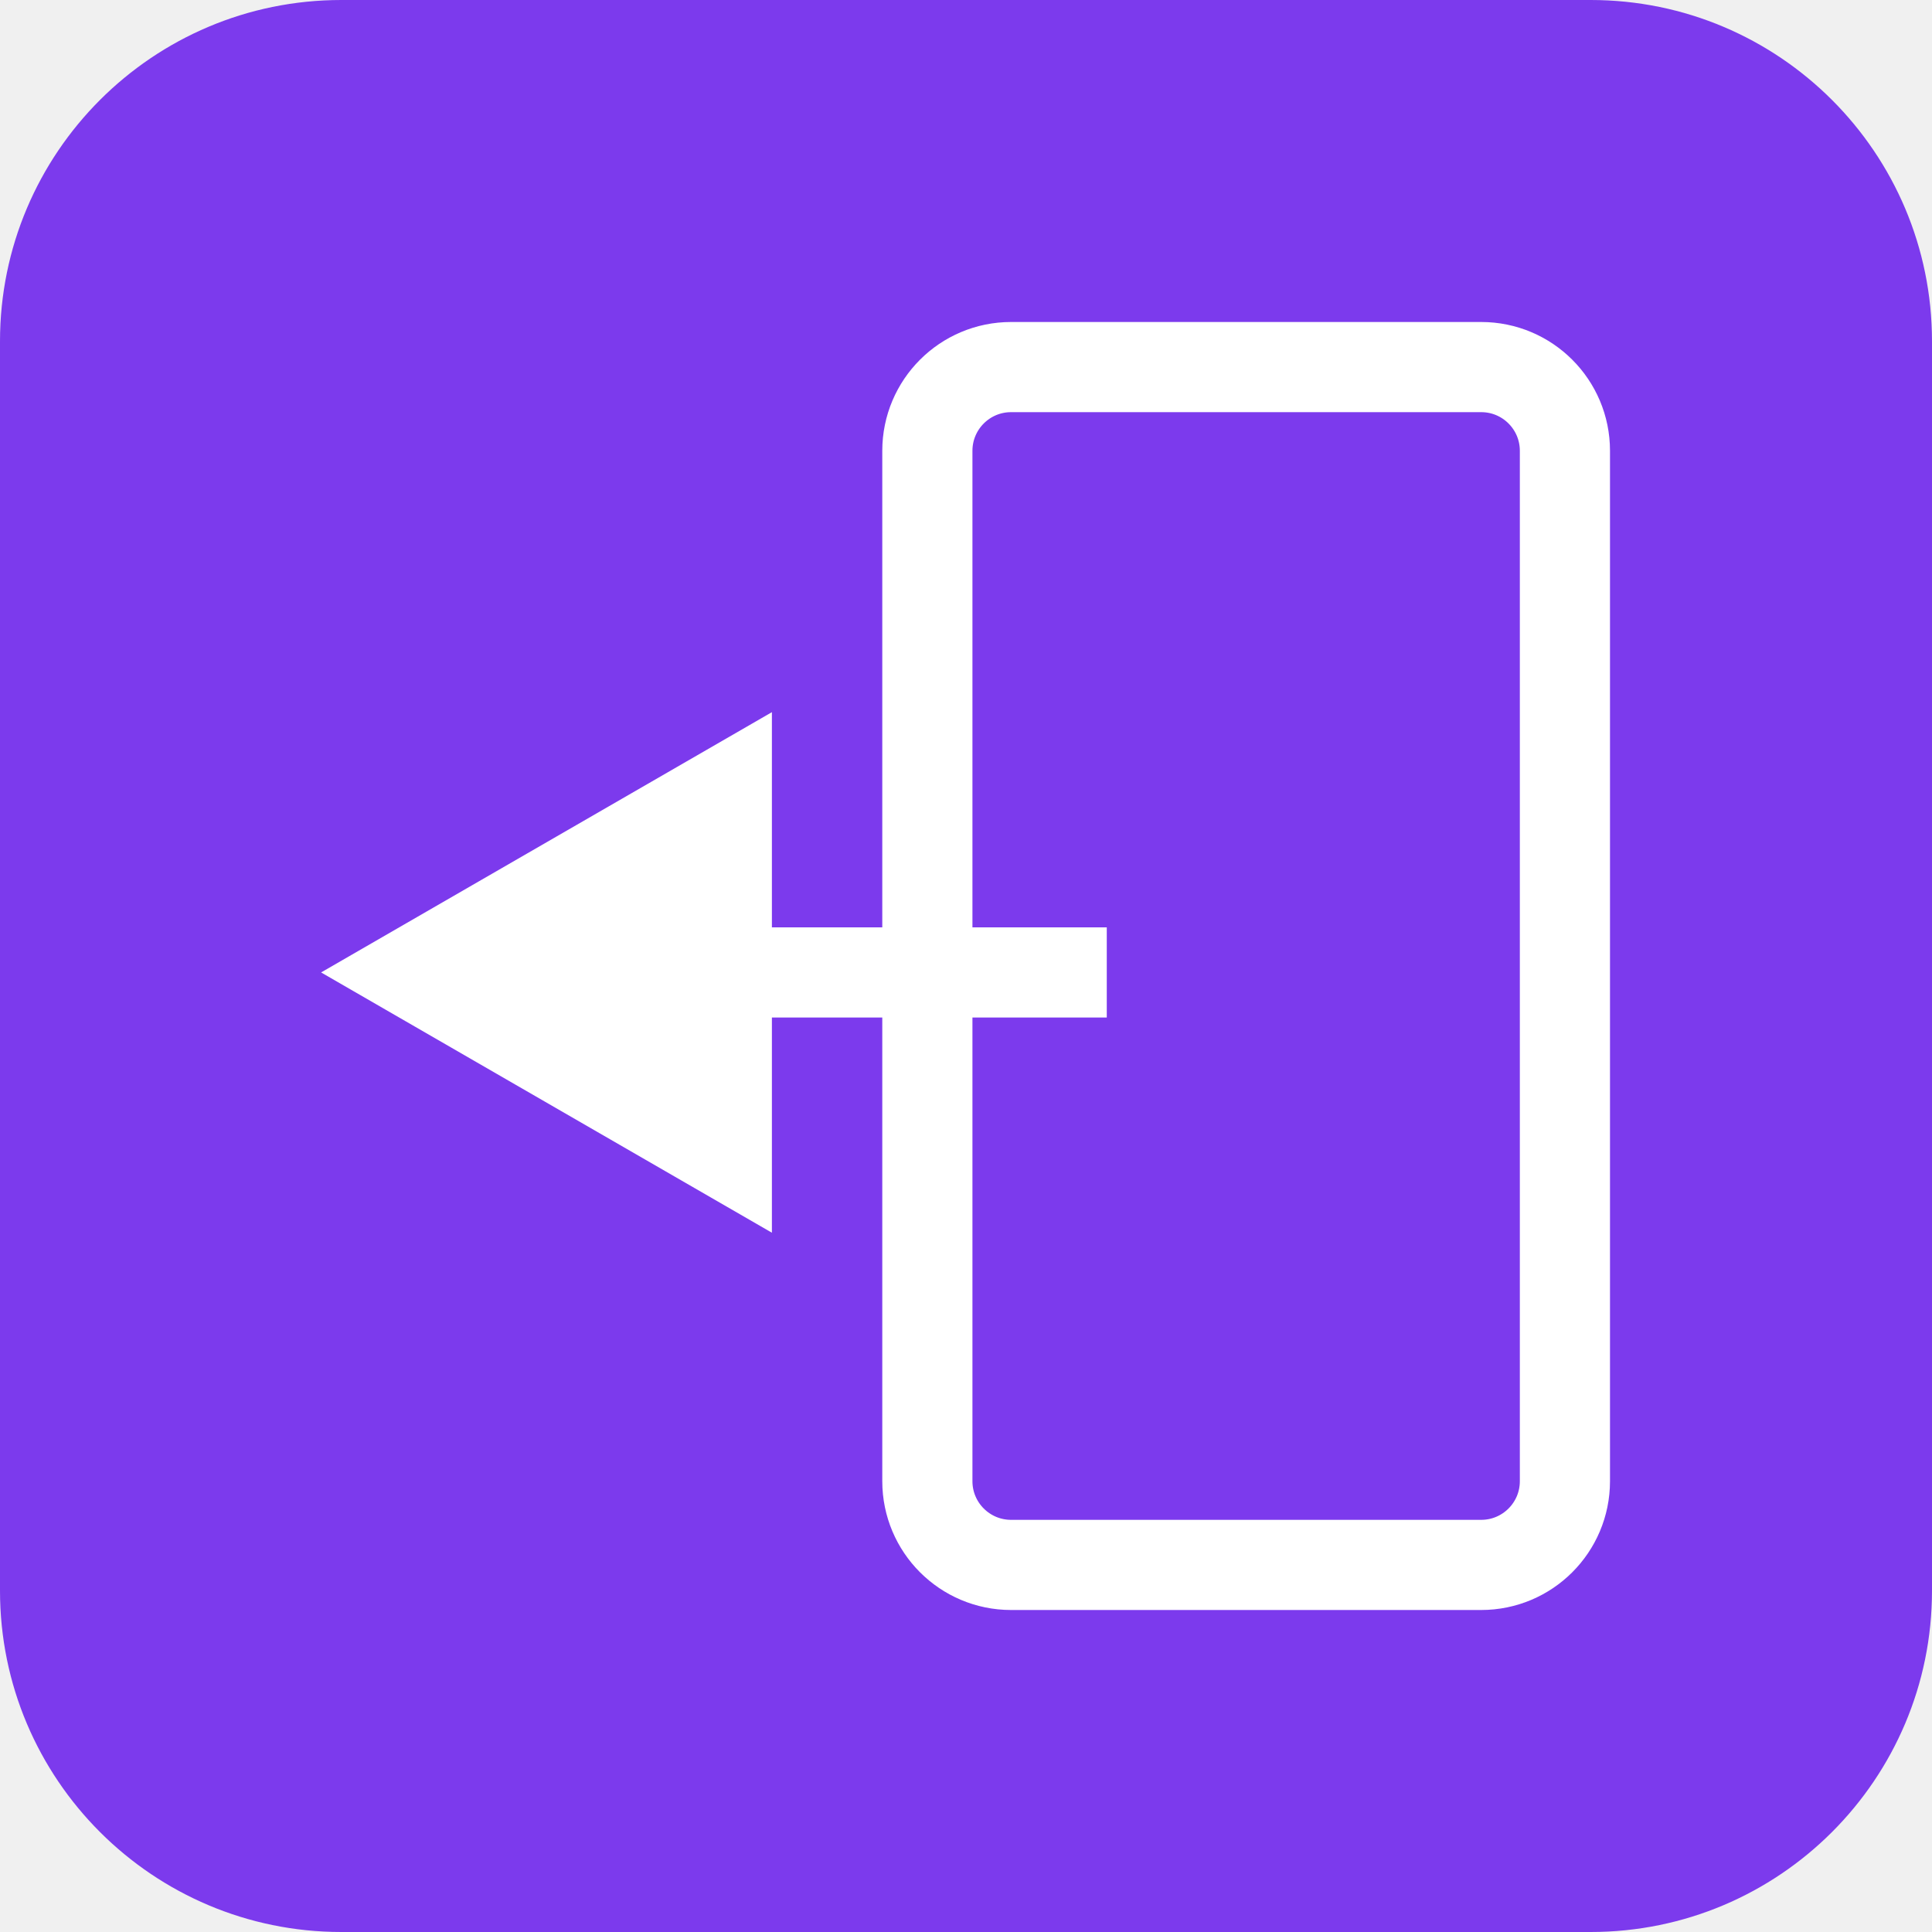
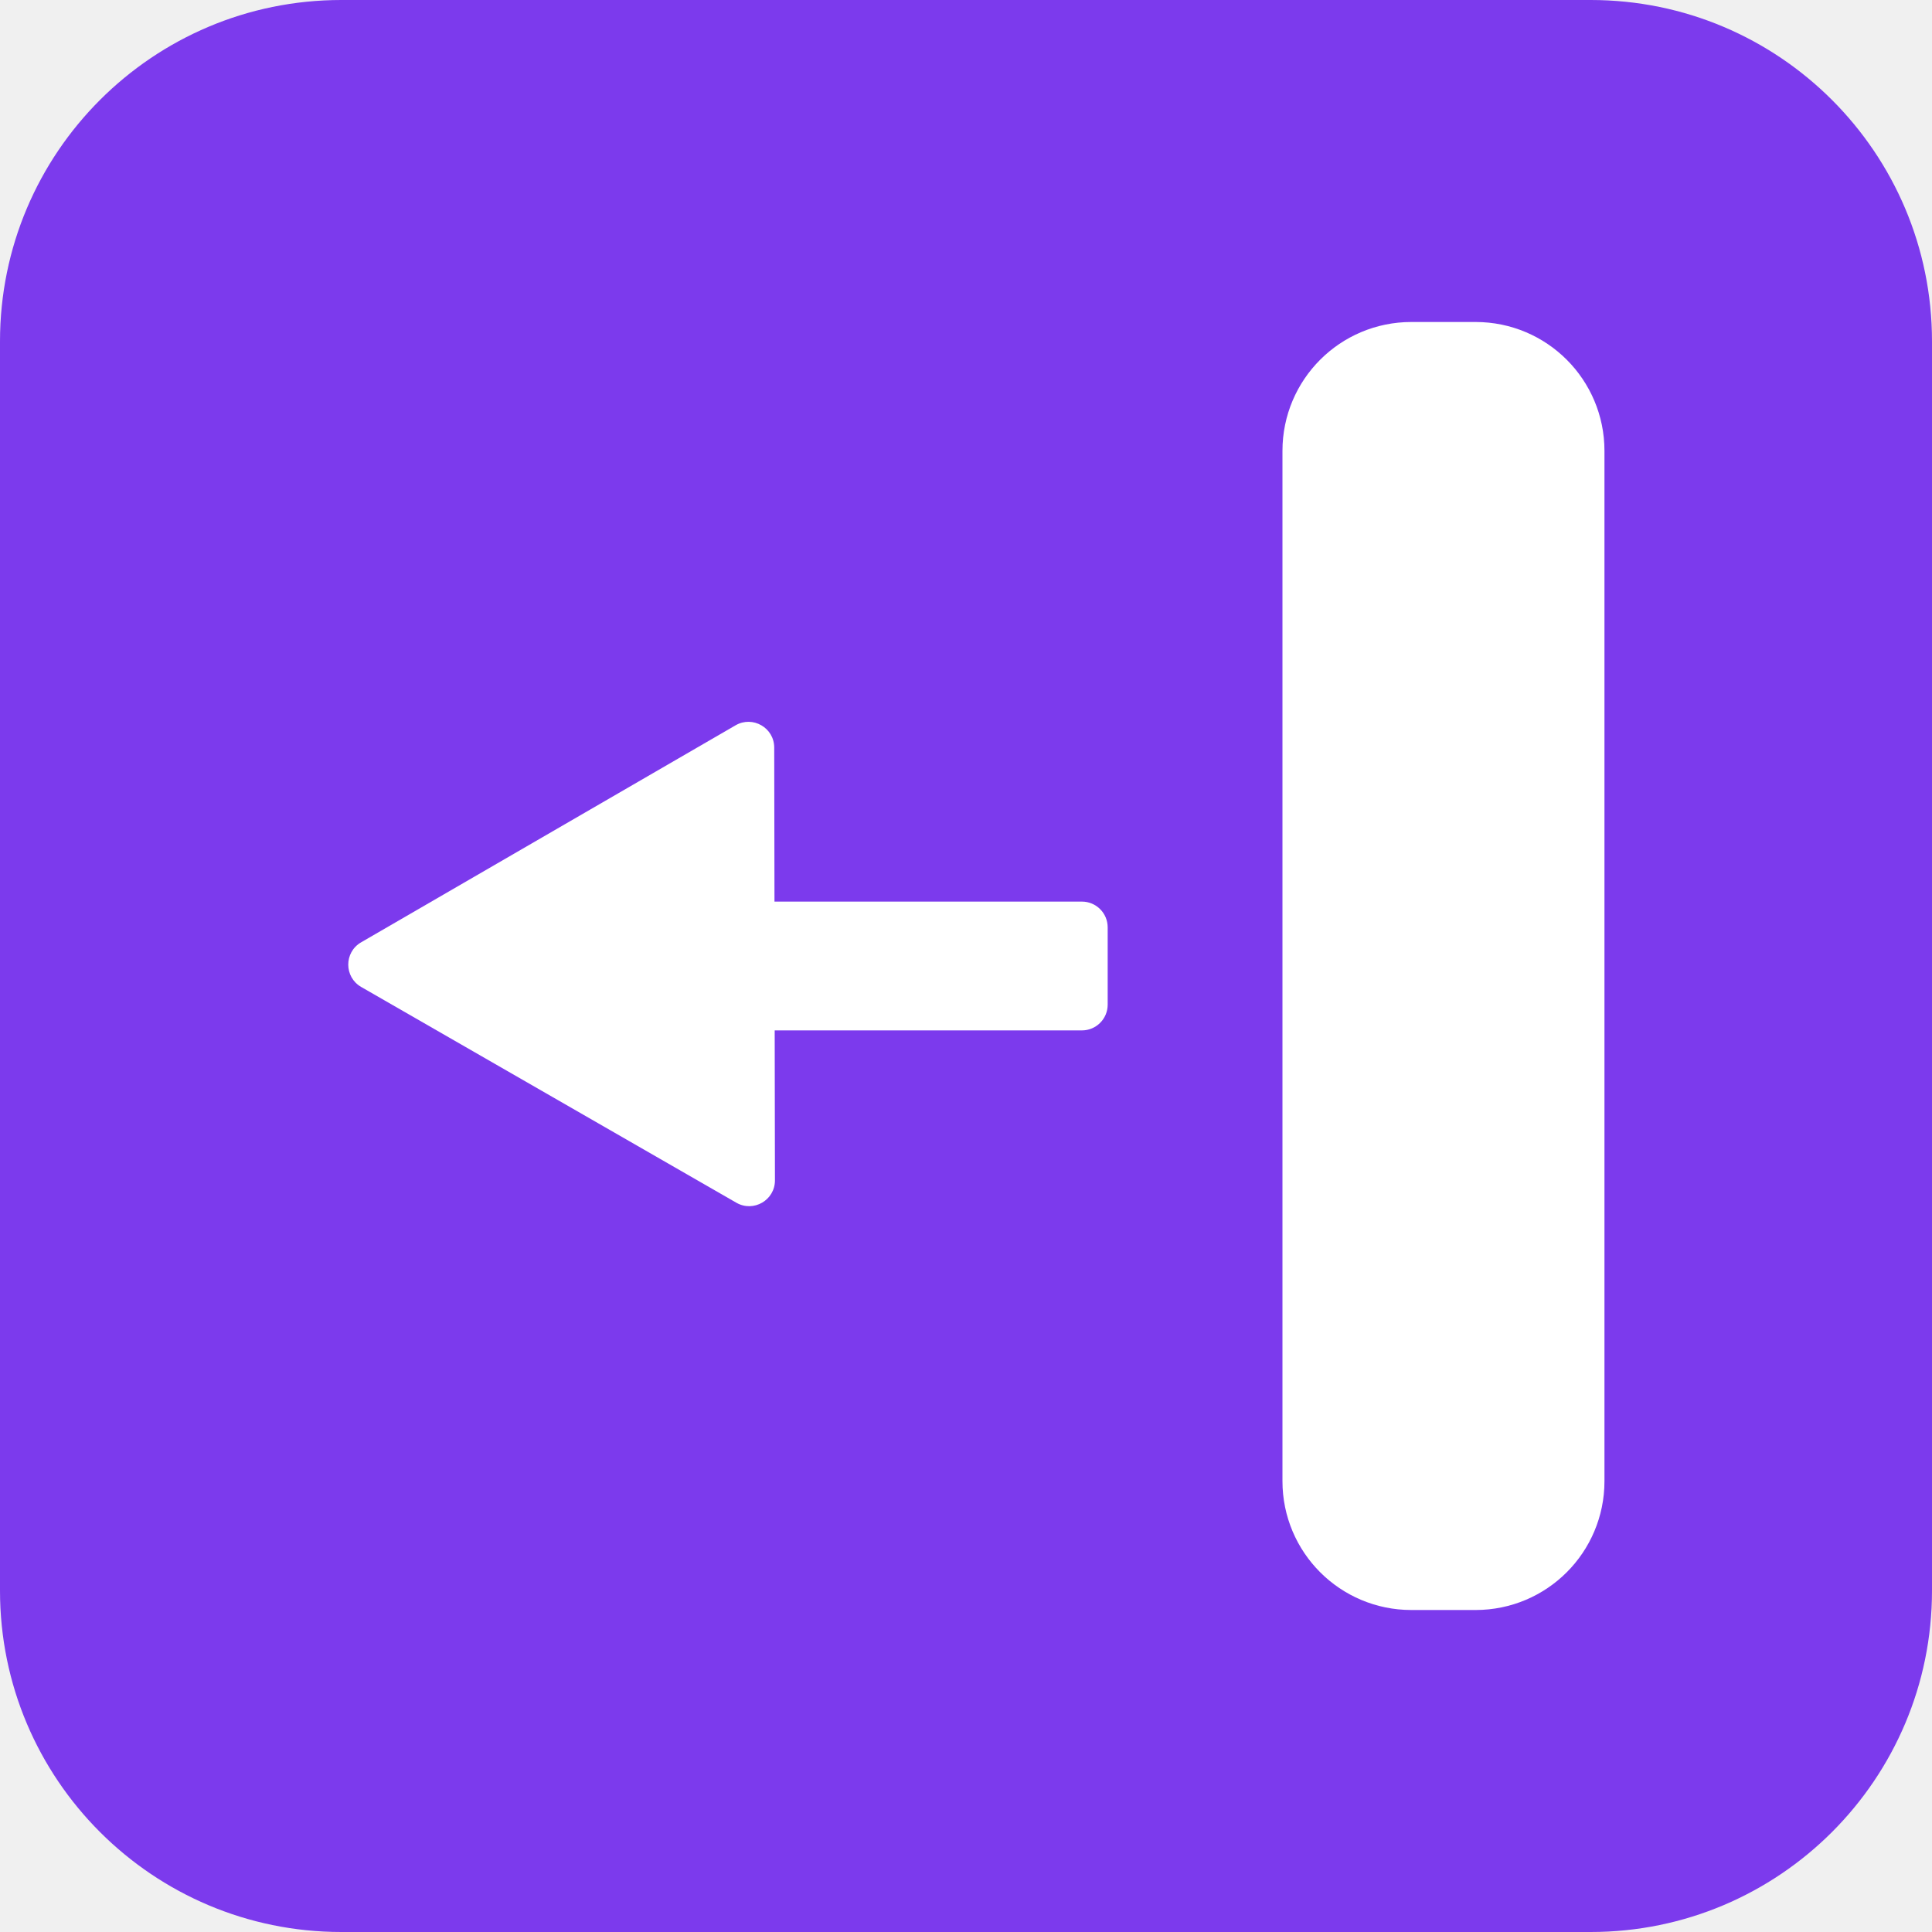
<svg xmlns="http://www.w3.org/2000/svg" width="300" height="300" viewBox="0 0 300 300" fill="none">
  <g clip-path="url(#clip0_4082_587)">
    <path d="M0 2C0 0.895 0.895 0 2 0H300V300H0V2Z" fill="#7C3AED" />
-     <rect x="144" y="57" width="99" height="186" rx="13" stroke="white" stroke-width="14" />
-     <path d="M49.86 151L119.86 110.585V191.415L49.86 151ZM171.86 151V158H112.86V151V144H171.86V151Z" fill="white" />
+     <rect x="206.14" y="57" width="36" height="186" rx="13" fill="white" stroke="white" stroke-width="14" />
+     <path d="M56.072 146.325C53.408 147.869 53.414 151.718 56.084 153.254L114.339 186.758C117.008 188.293 120.338 186.363 120.333 183.284L120.221 116.081C120.216 113.002 116.879 111.083 114.215 112.627L56.072 146.325Z" fill="white" />
+     <rect width="59" height="20" rx="4" transform="matrix(-1 0 0 1 172 140)" fill="white" />
  </g>
  <defs>
    <clipPath id="clip0_4082_587">
      <rect width="300" height="300" rx="53" fill="white" />
    </clipPath>
  </defs>
</svg>
